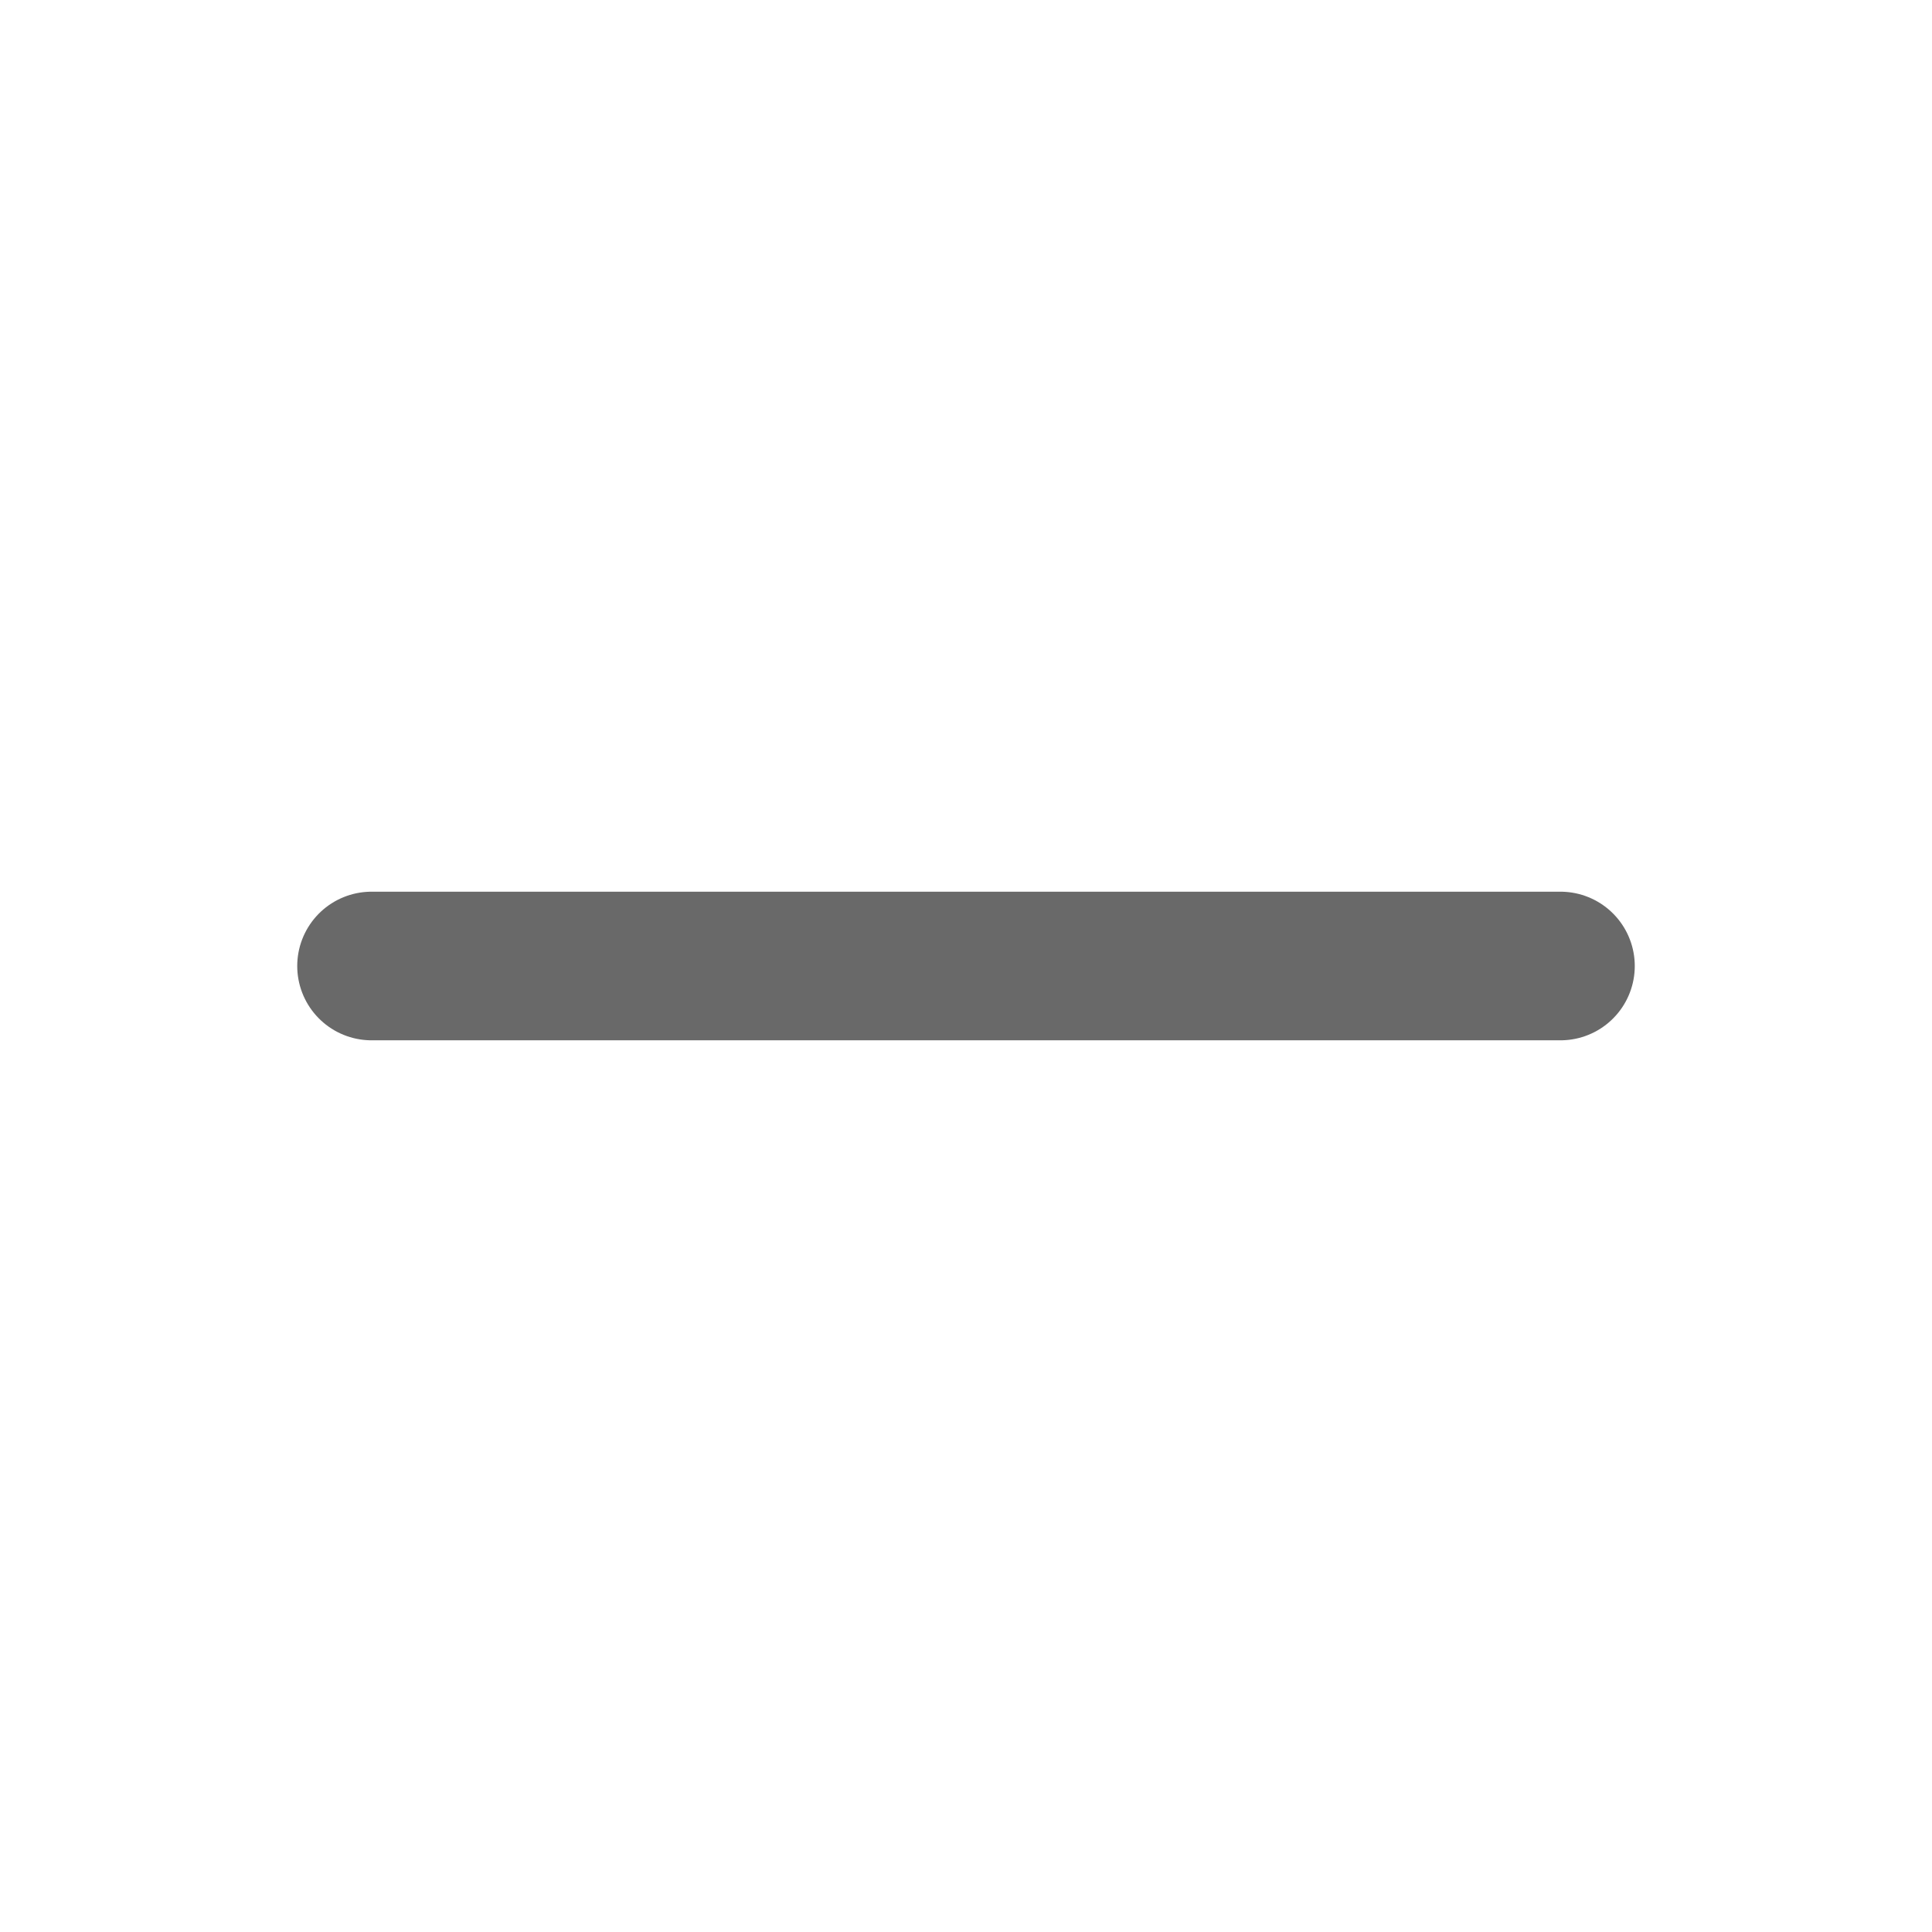
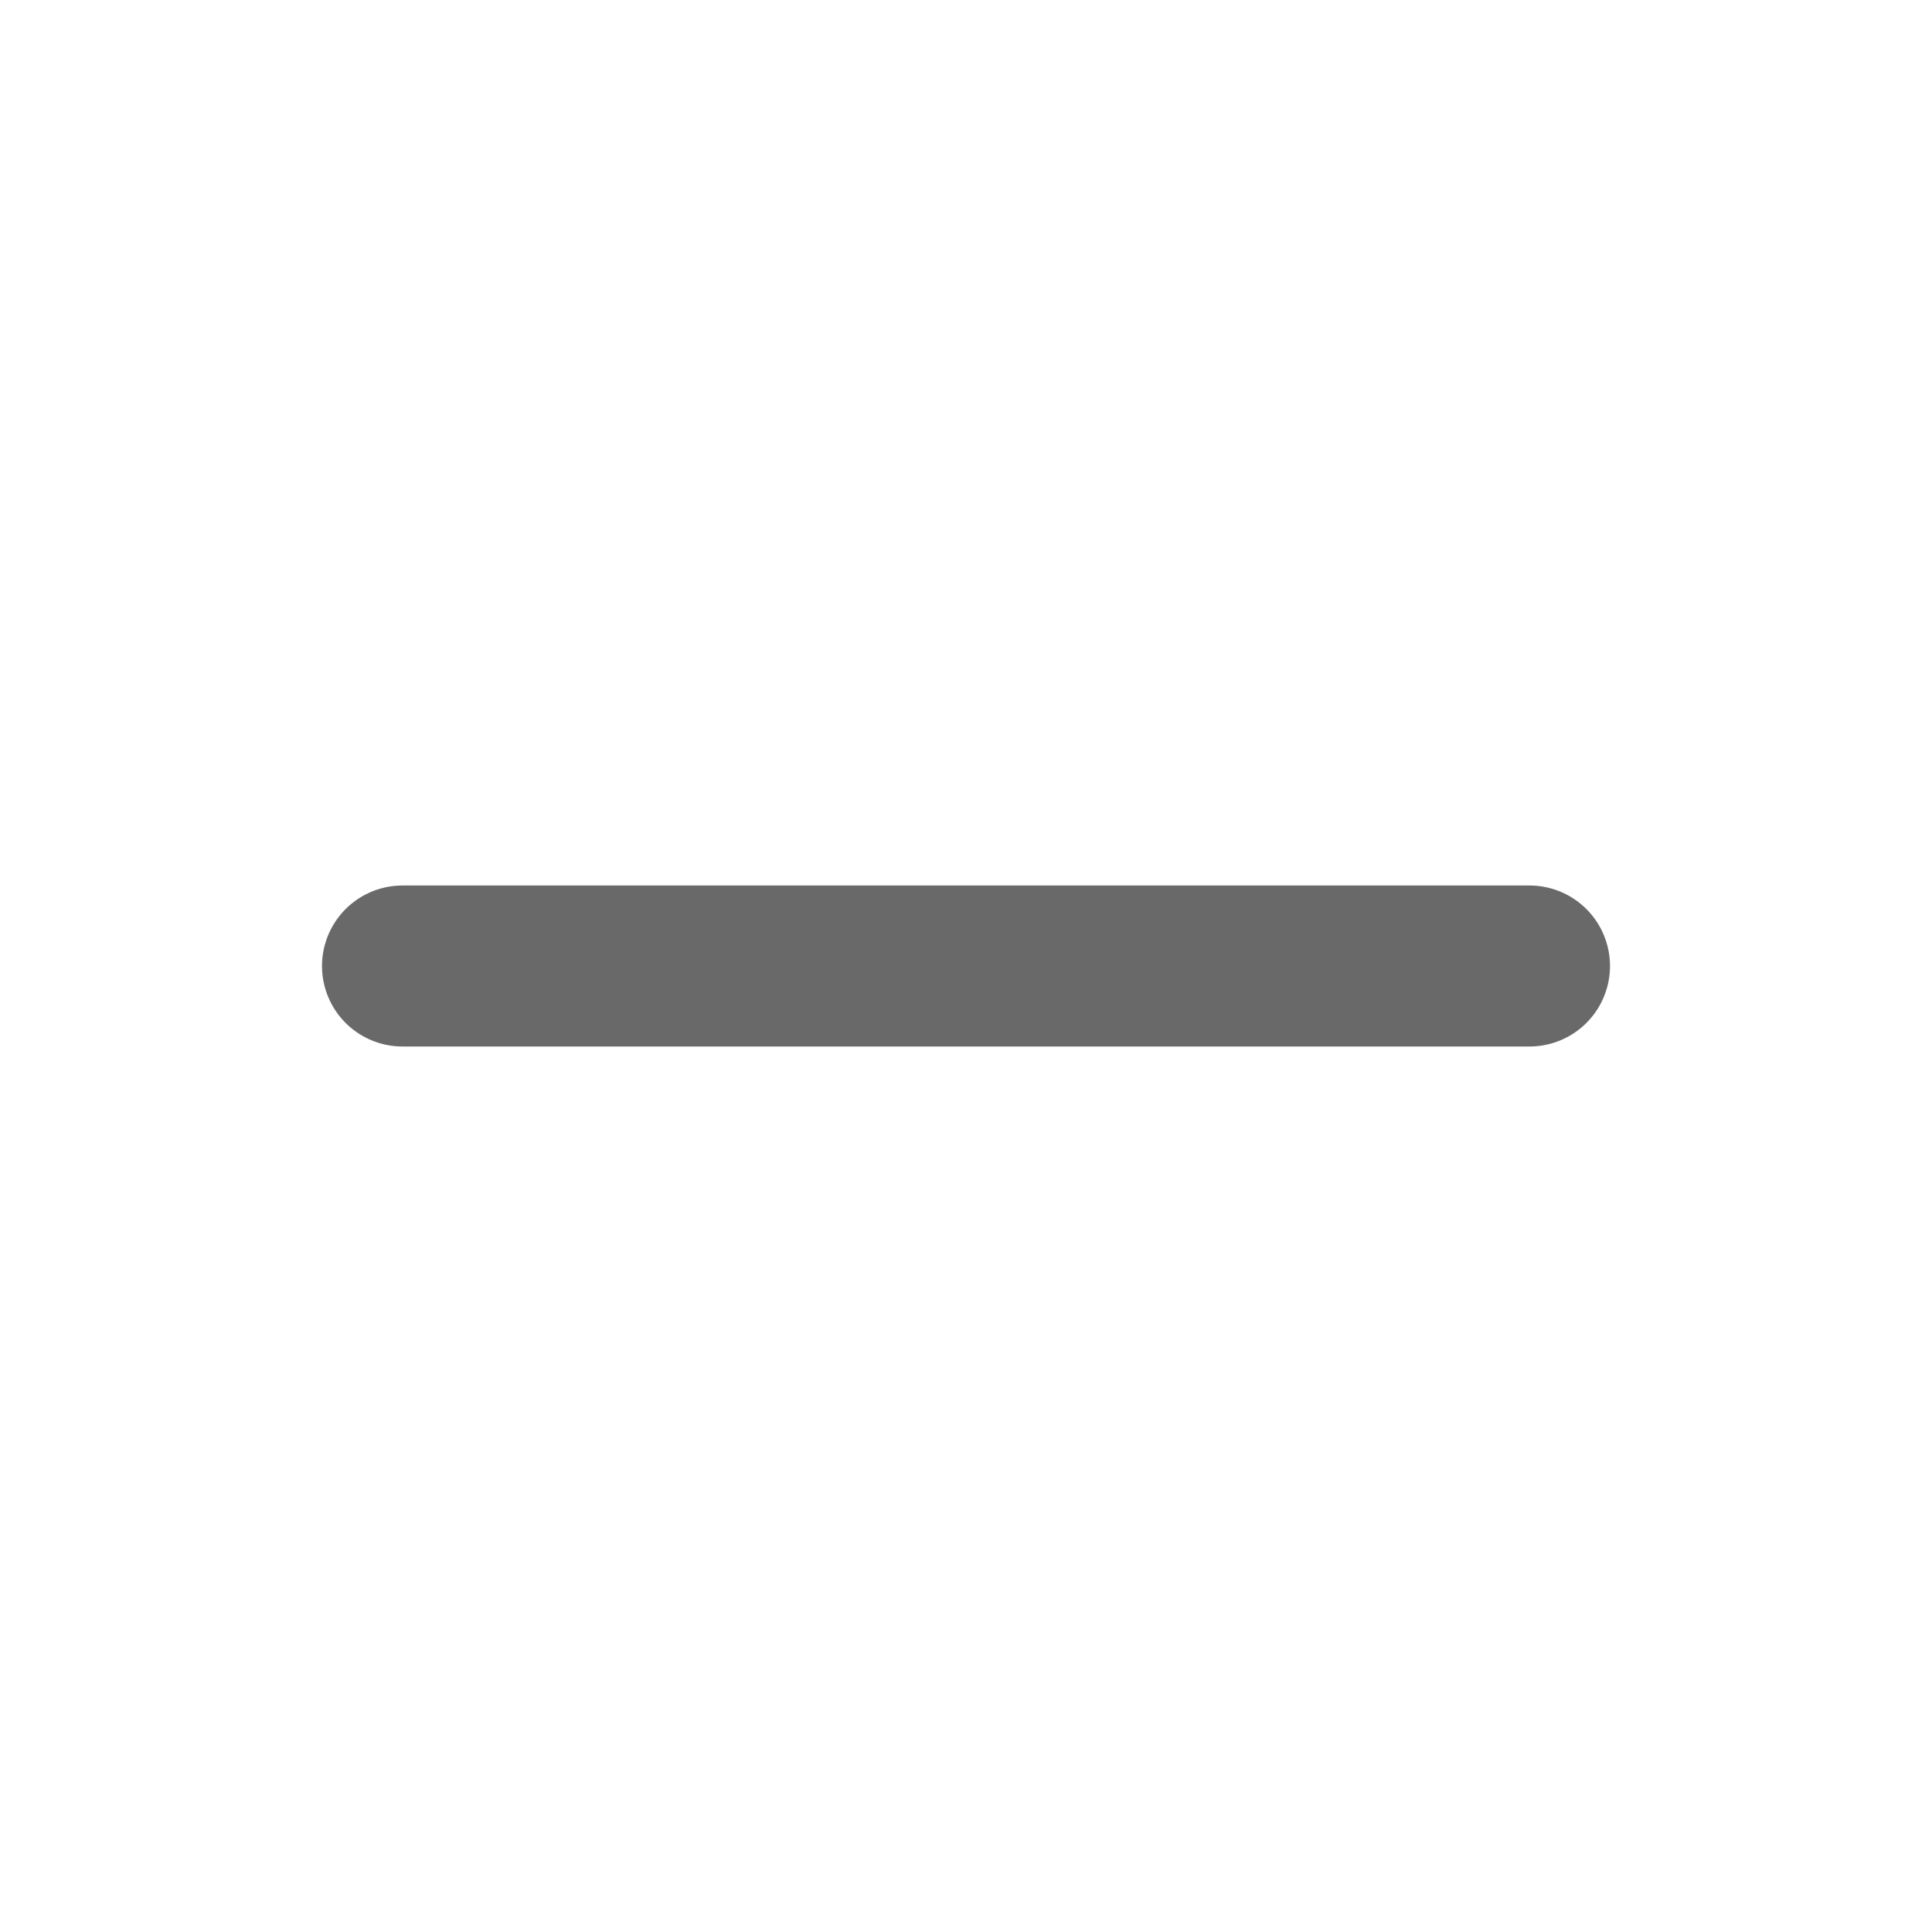
- <svg xmlns="http://www.w3.org/2000/svg" viewBox="0 0 13 13">
-   <g id="background" class="icn icn--text-color" fill="none" stroke="#696969" stroke-linecap="round" stroke-linejoin="round">
-     <path d="m 2.5,6.5 h 8 z" />
+ <svg xmlns="http://www.w3.org/2000/svg" viewBox="0 0 24 24">
+   <g id="background" class="icn icn--text-color" fill="none" stroke="#696969" stroke-linecap="round" stroke-linejoin="round" stroke-width="2">
+     <path d="M 5,12 H 19" />
  </g>
</svg>
